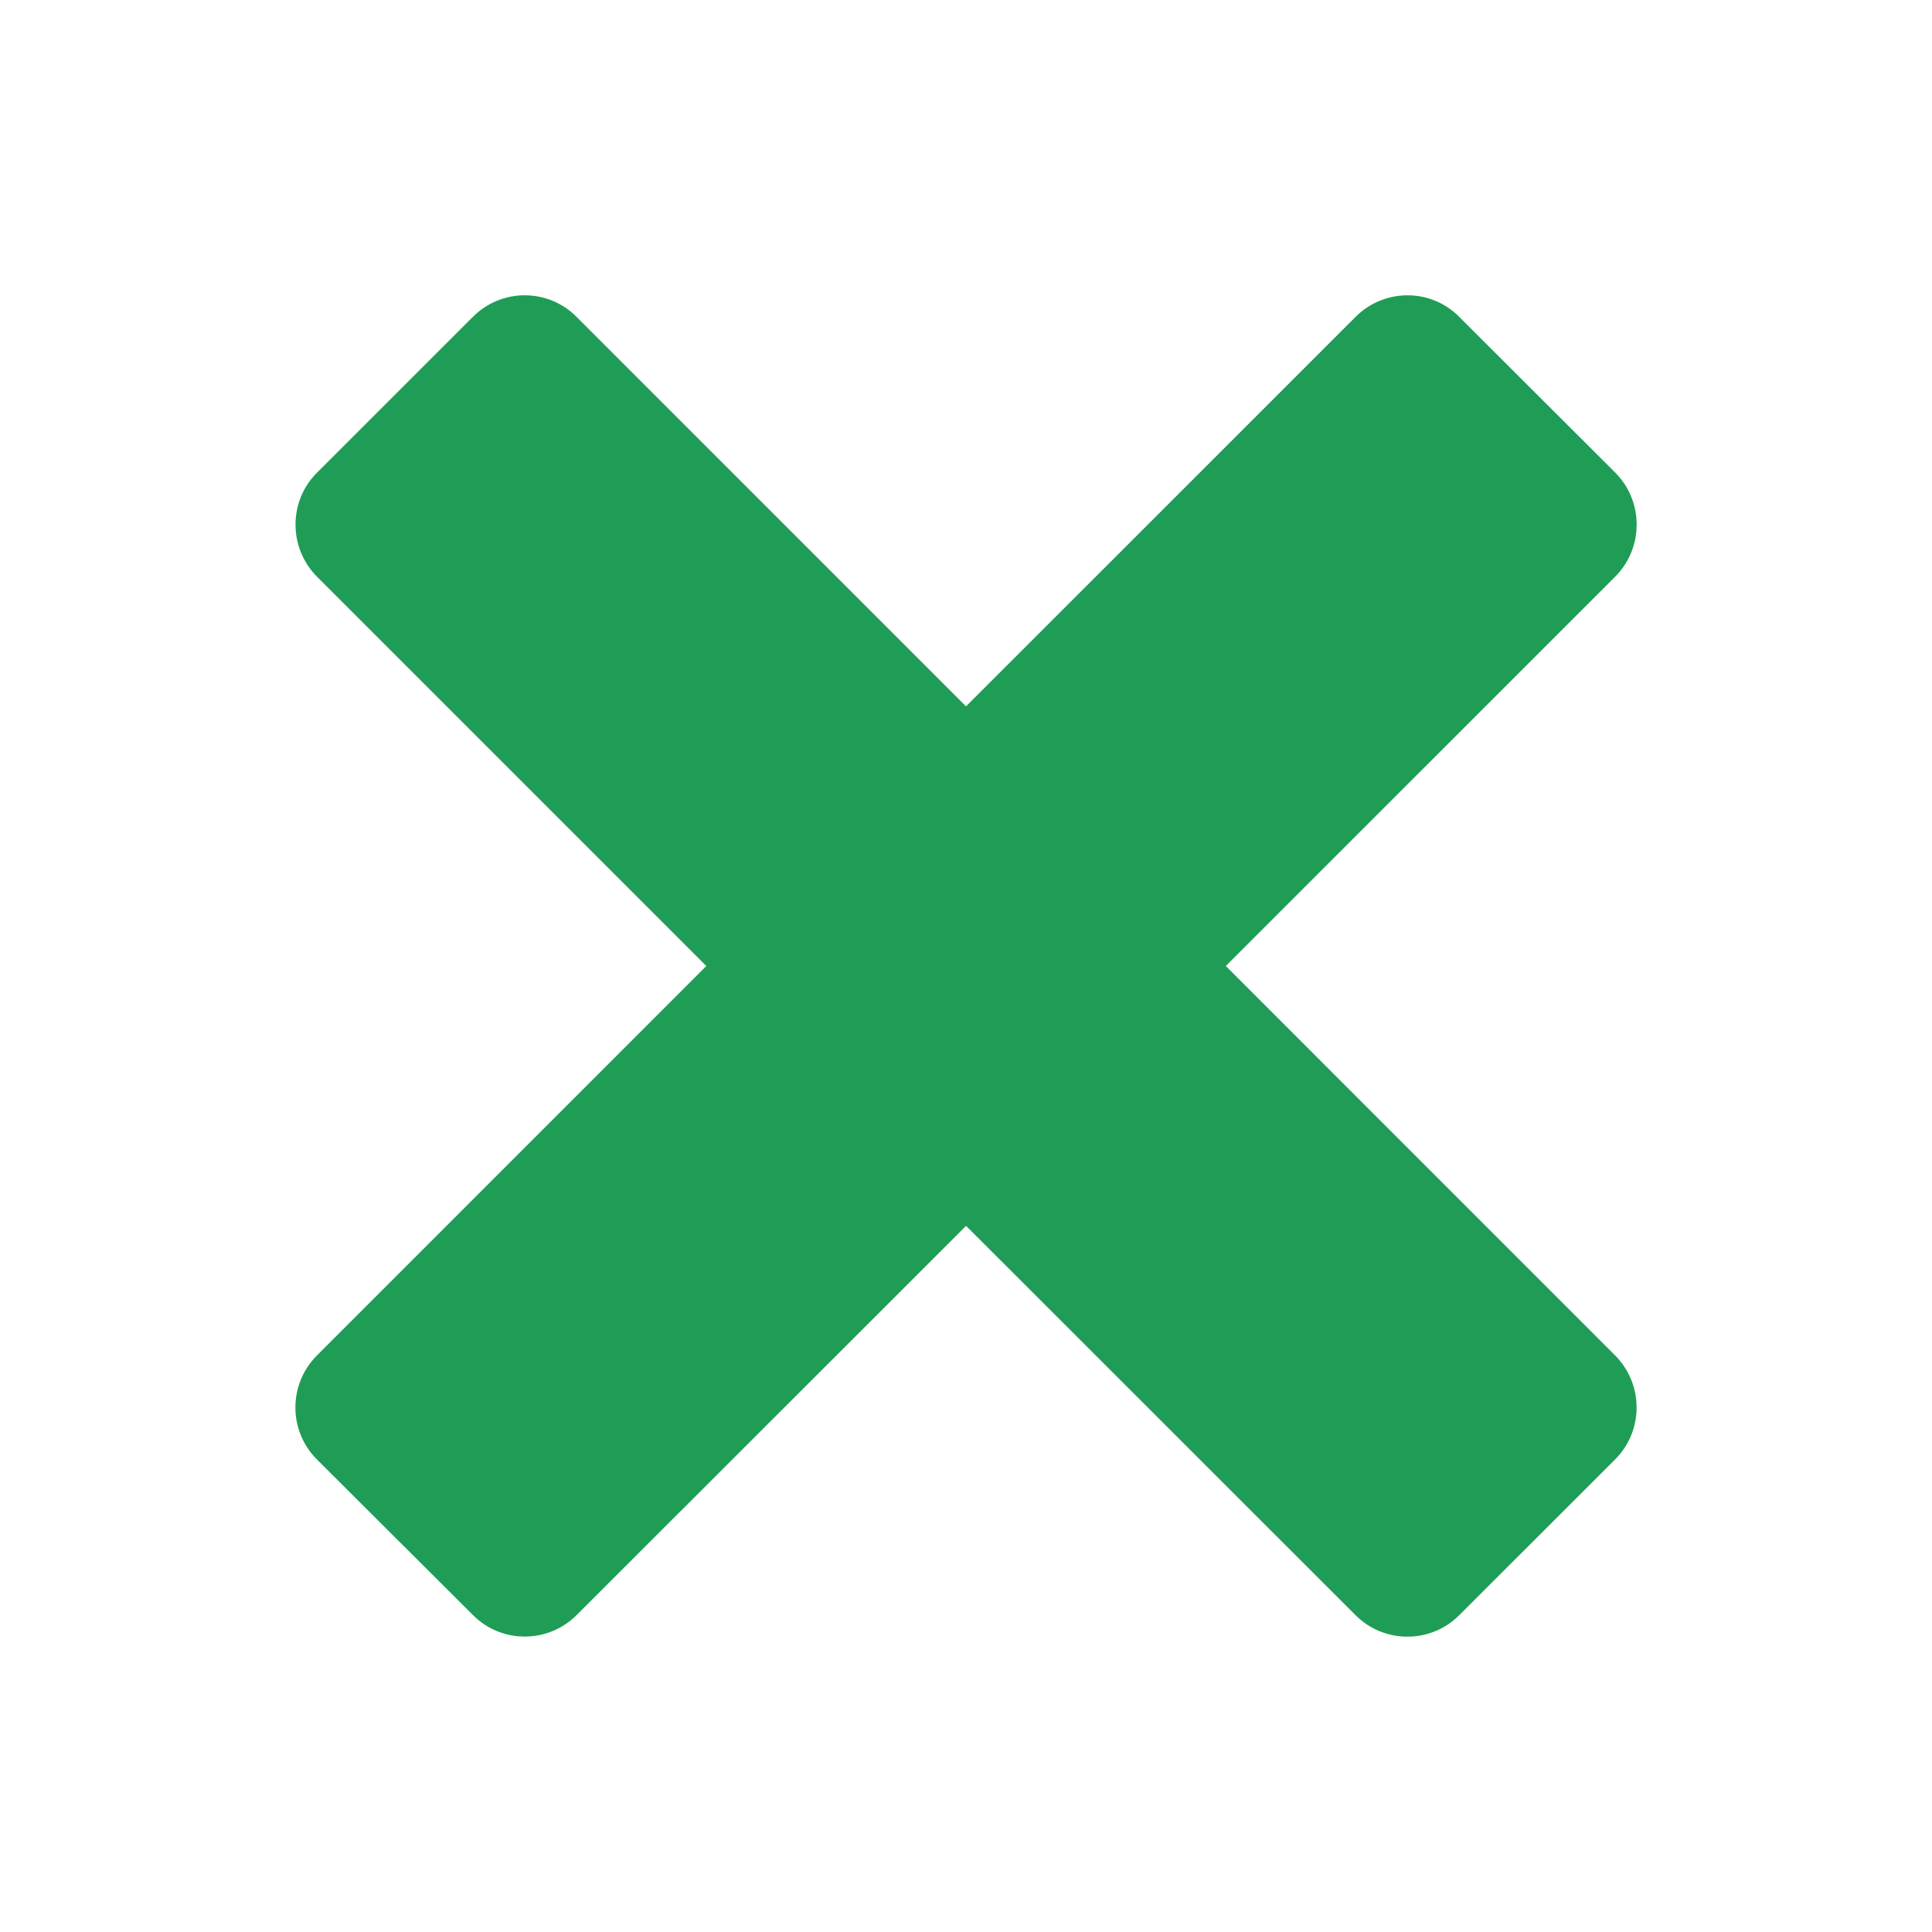
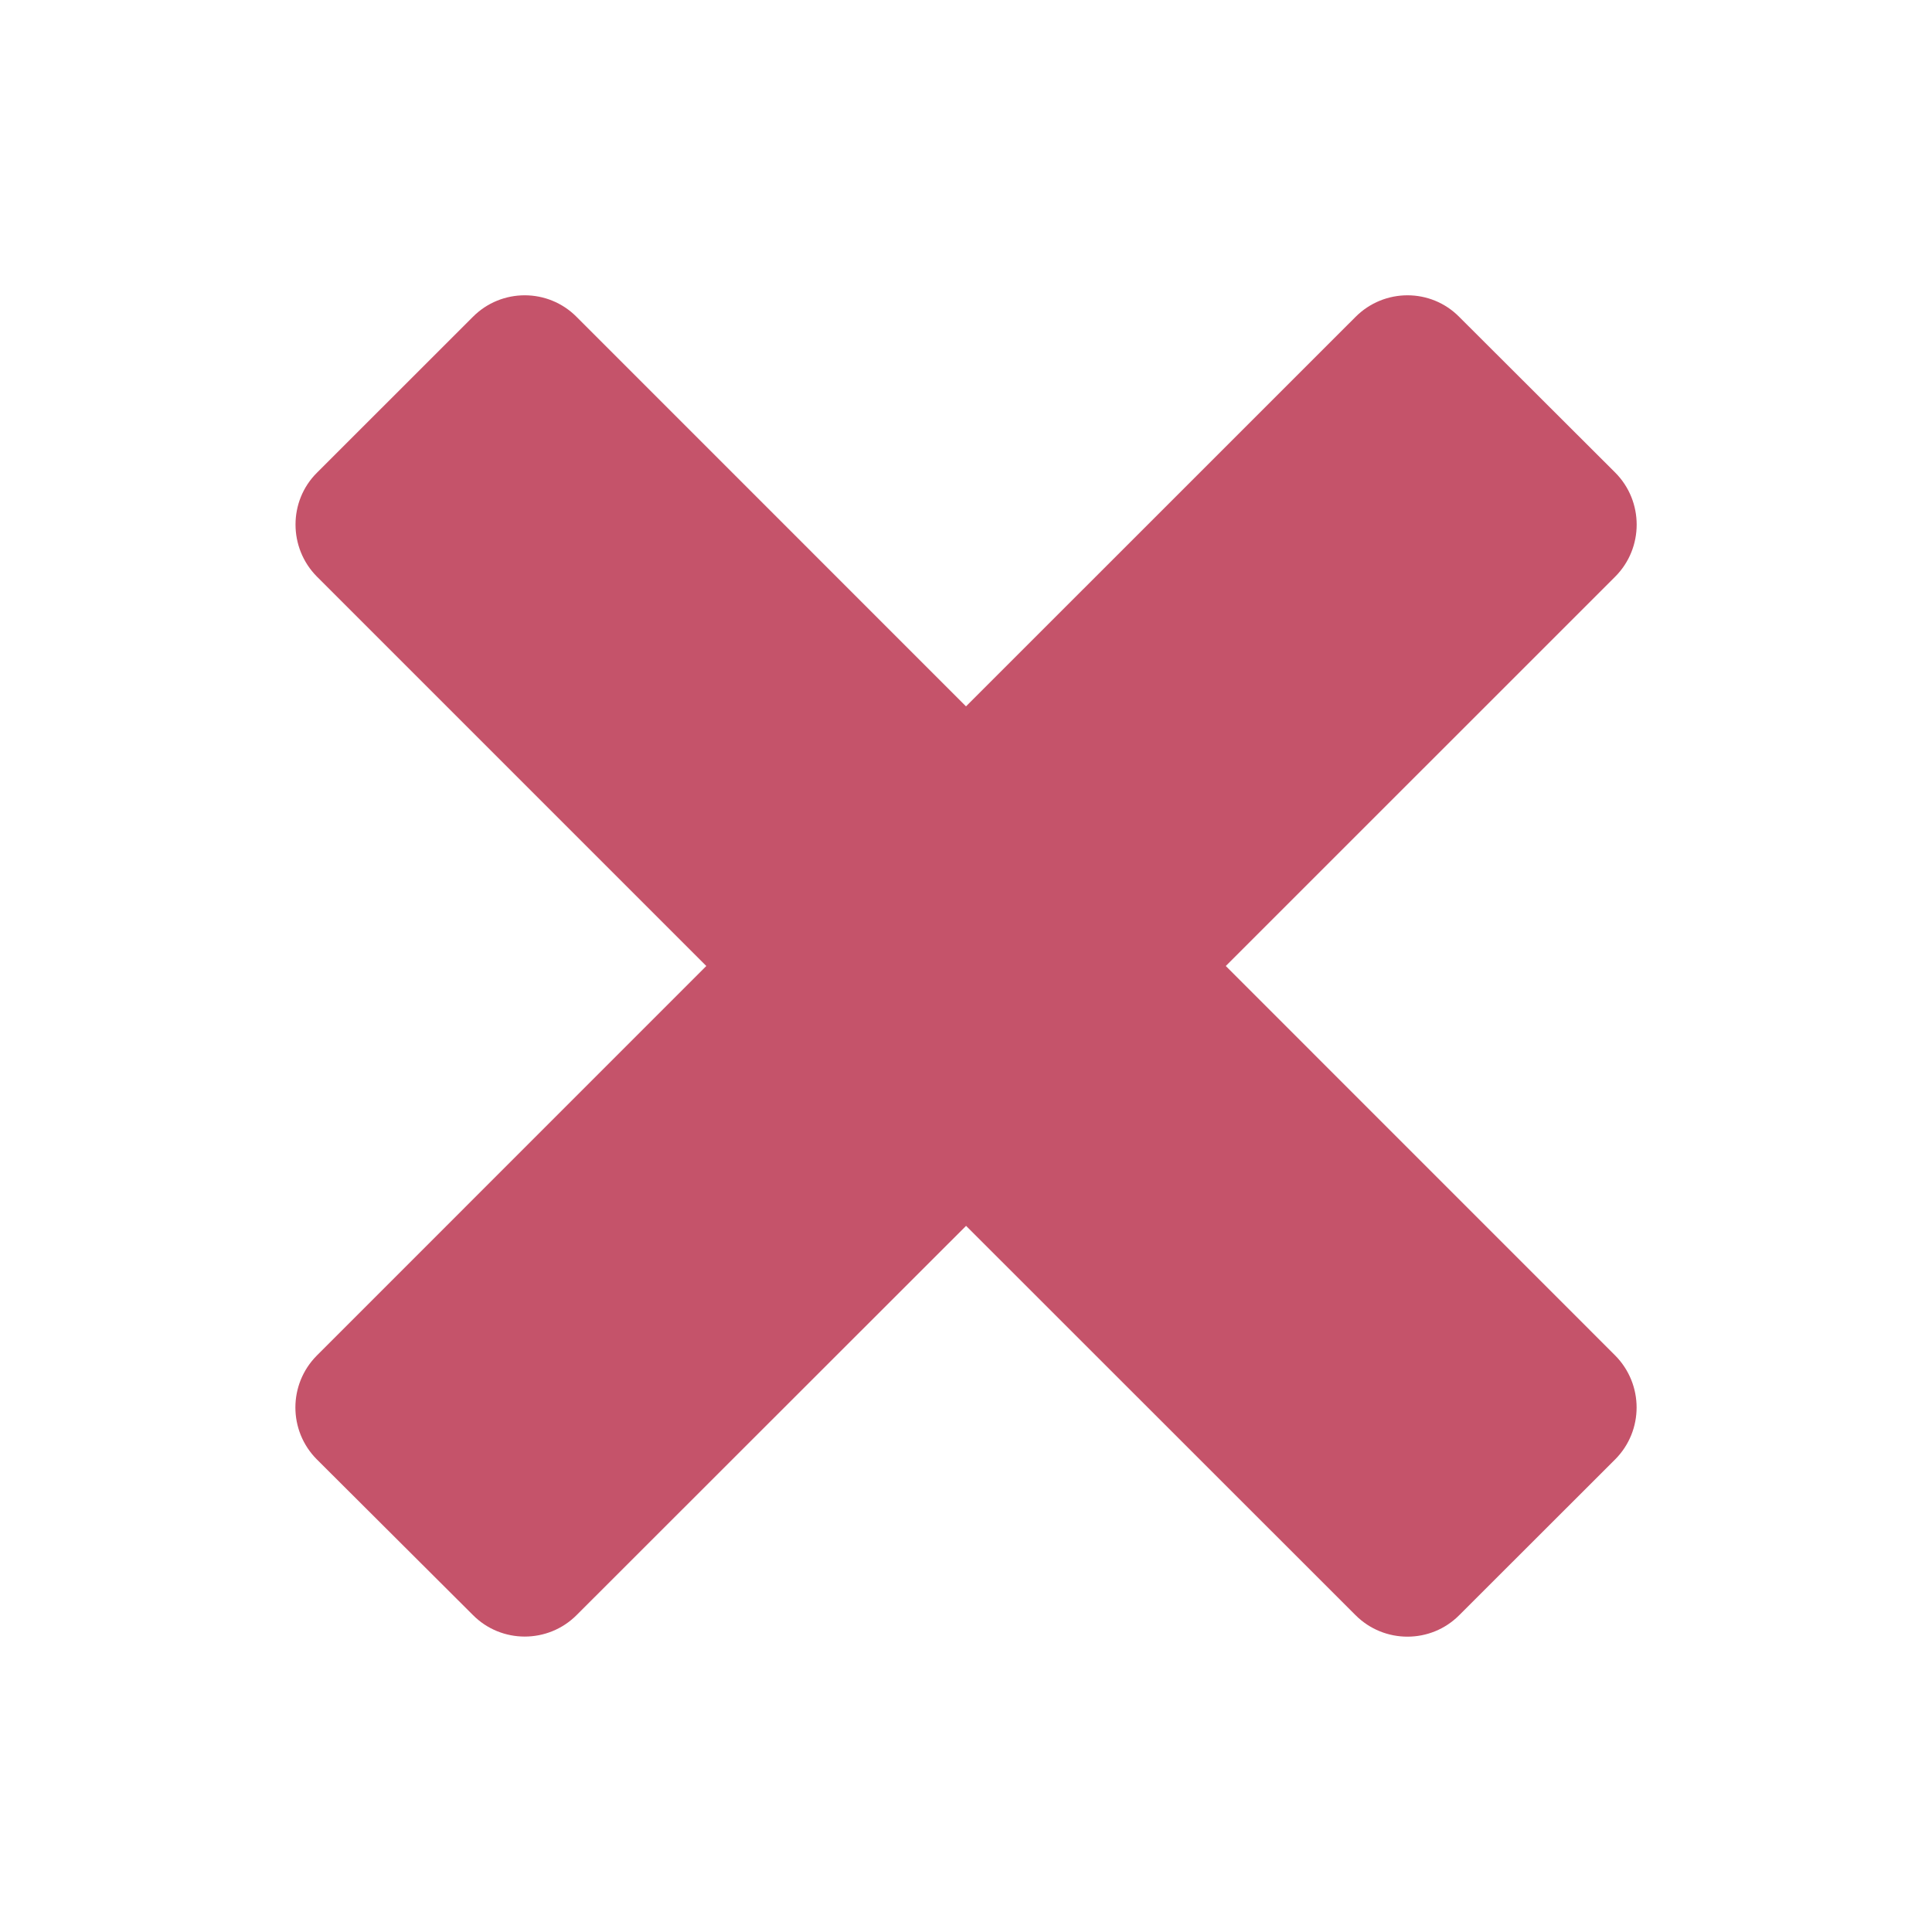
- <svg xmlns="http://www.w3.org/2000/svg" fill="#1f9d56" viewBox="0 0 26 26" width="26px" height="26px">
+ <svg xmlns="http://www.w3.org/2000/svg" fill="#c5536a" viewBox="0 0 26 26" width="26px" height="26px">
  <path d="M21.736,19.64l-2.098,2.096c-0.383,0.386-1.011,0.386-1.396,0l-5.241-5.239L7.76,21.735 c-0.385,0.386-1.014,0.386-1.397-0.002L4.264,19.64c-0.385-0.386-0.385-1.011,0-1.398L9.505,13l-5.24-5.24 c-0.384-0.387-0.384-1.016,0-1.398l2.098-2.097c0.384-0.388,1.013-0.388,1.397,0L13,9.506l5.242-5.241 c0.386-0.388,1.014-0.388,1.396,0l2.098,2.094c0.386,0.386,0.386,1.015,0.001,1.401L16.496,13l5.24,5.241 C22.121,18.629,22.121,19.254,21.736,19.64z" />
</svg>
